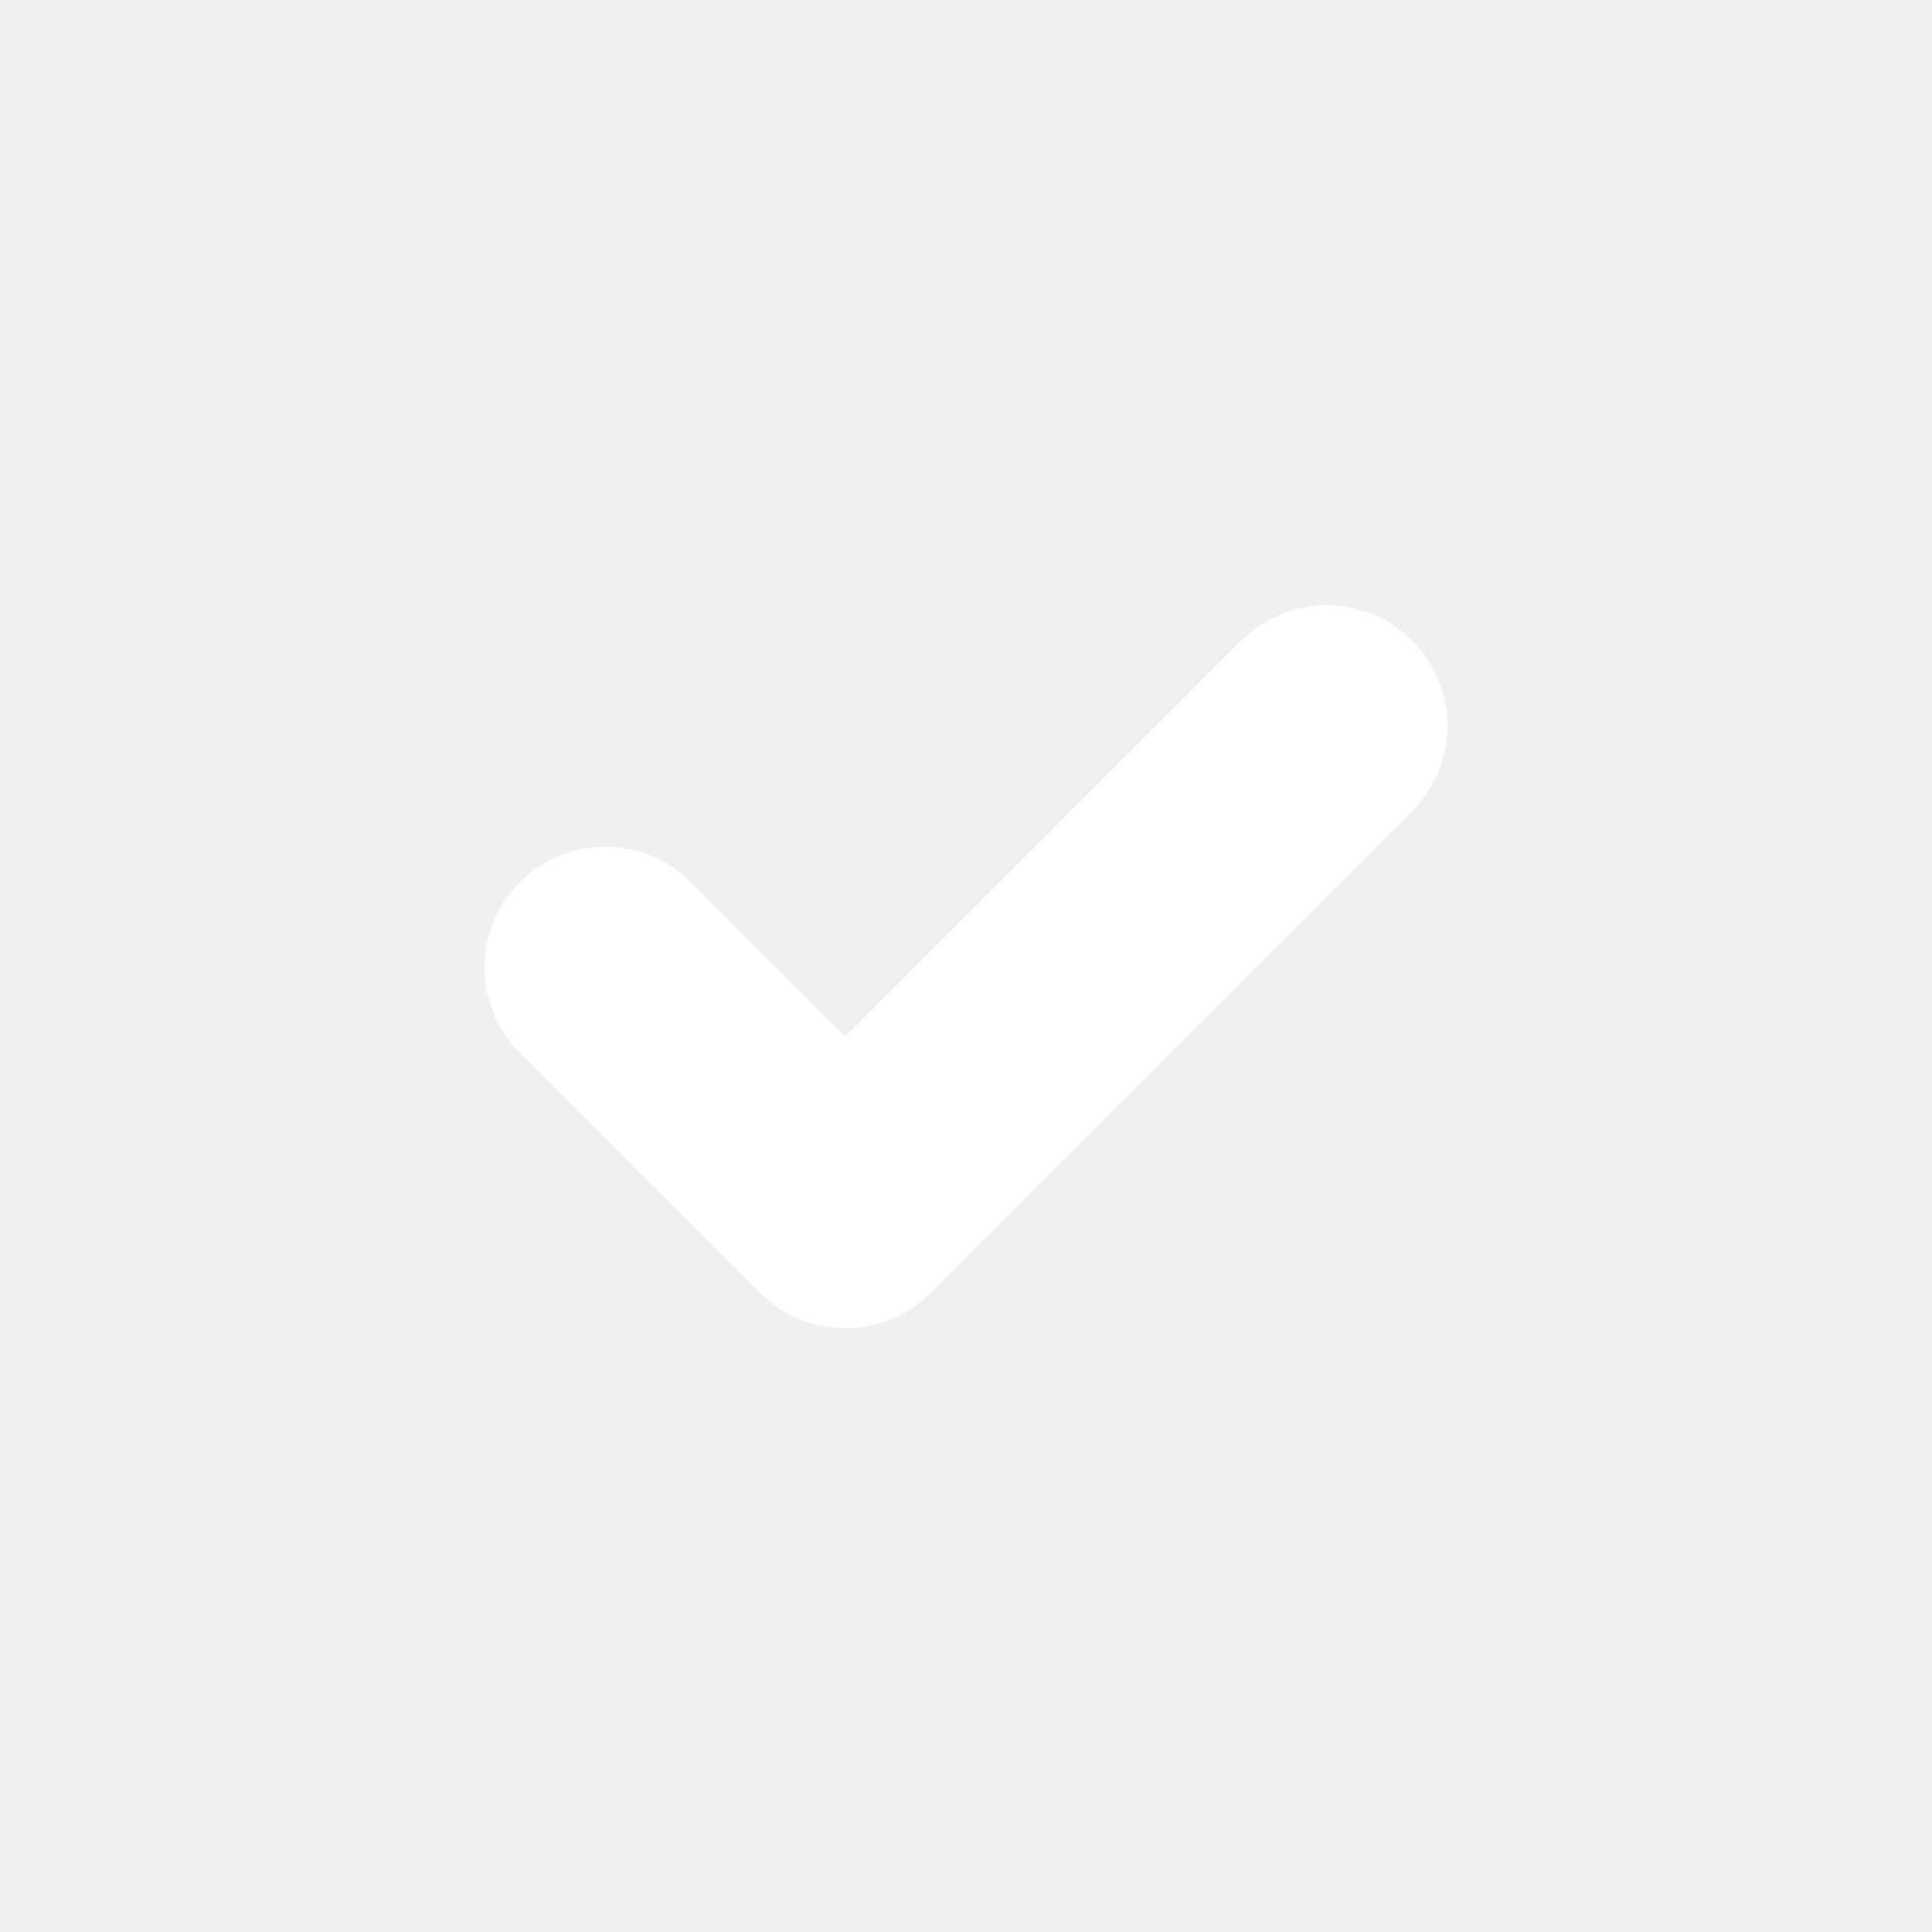
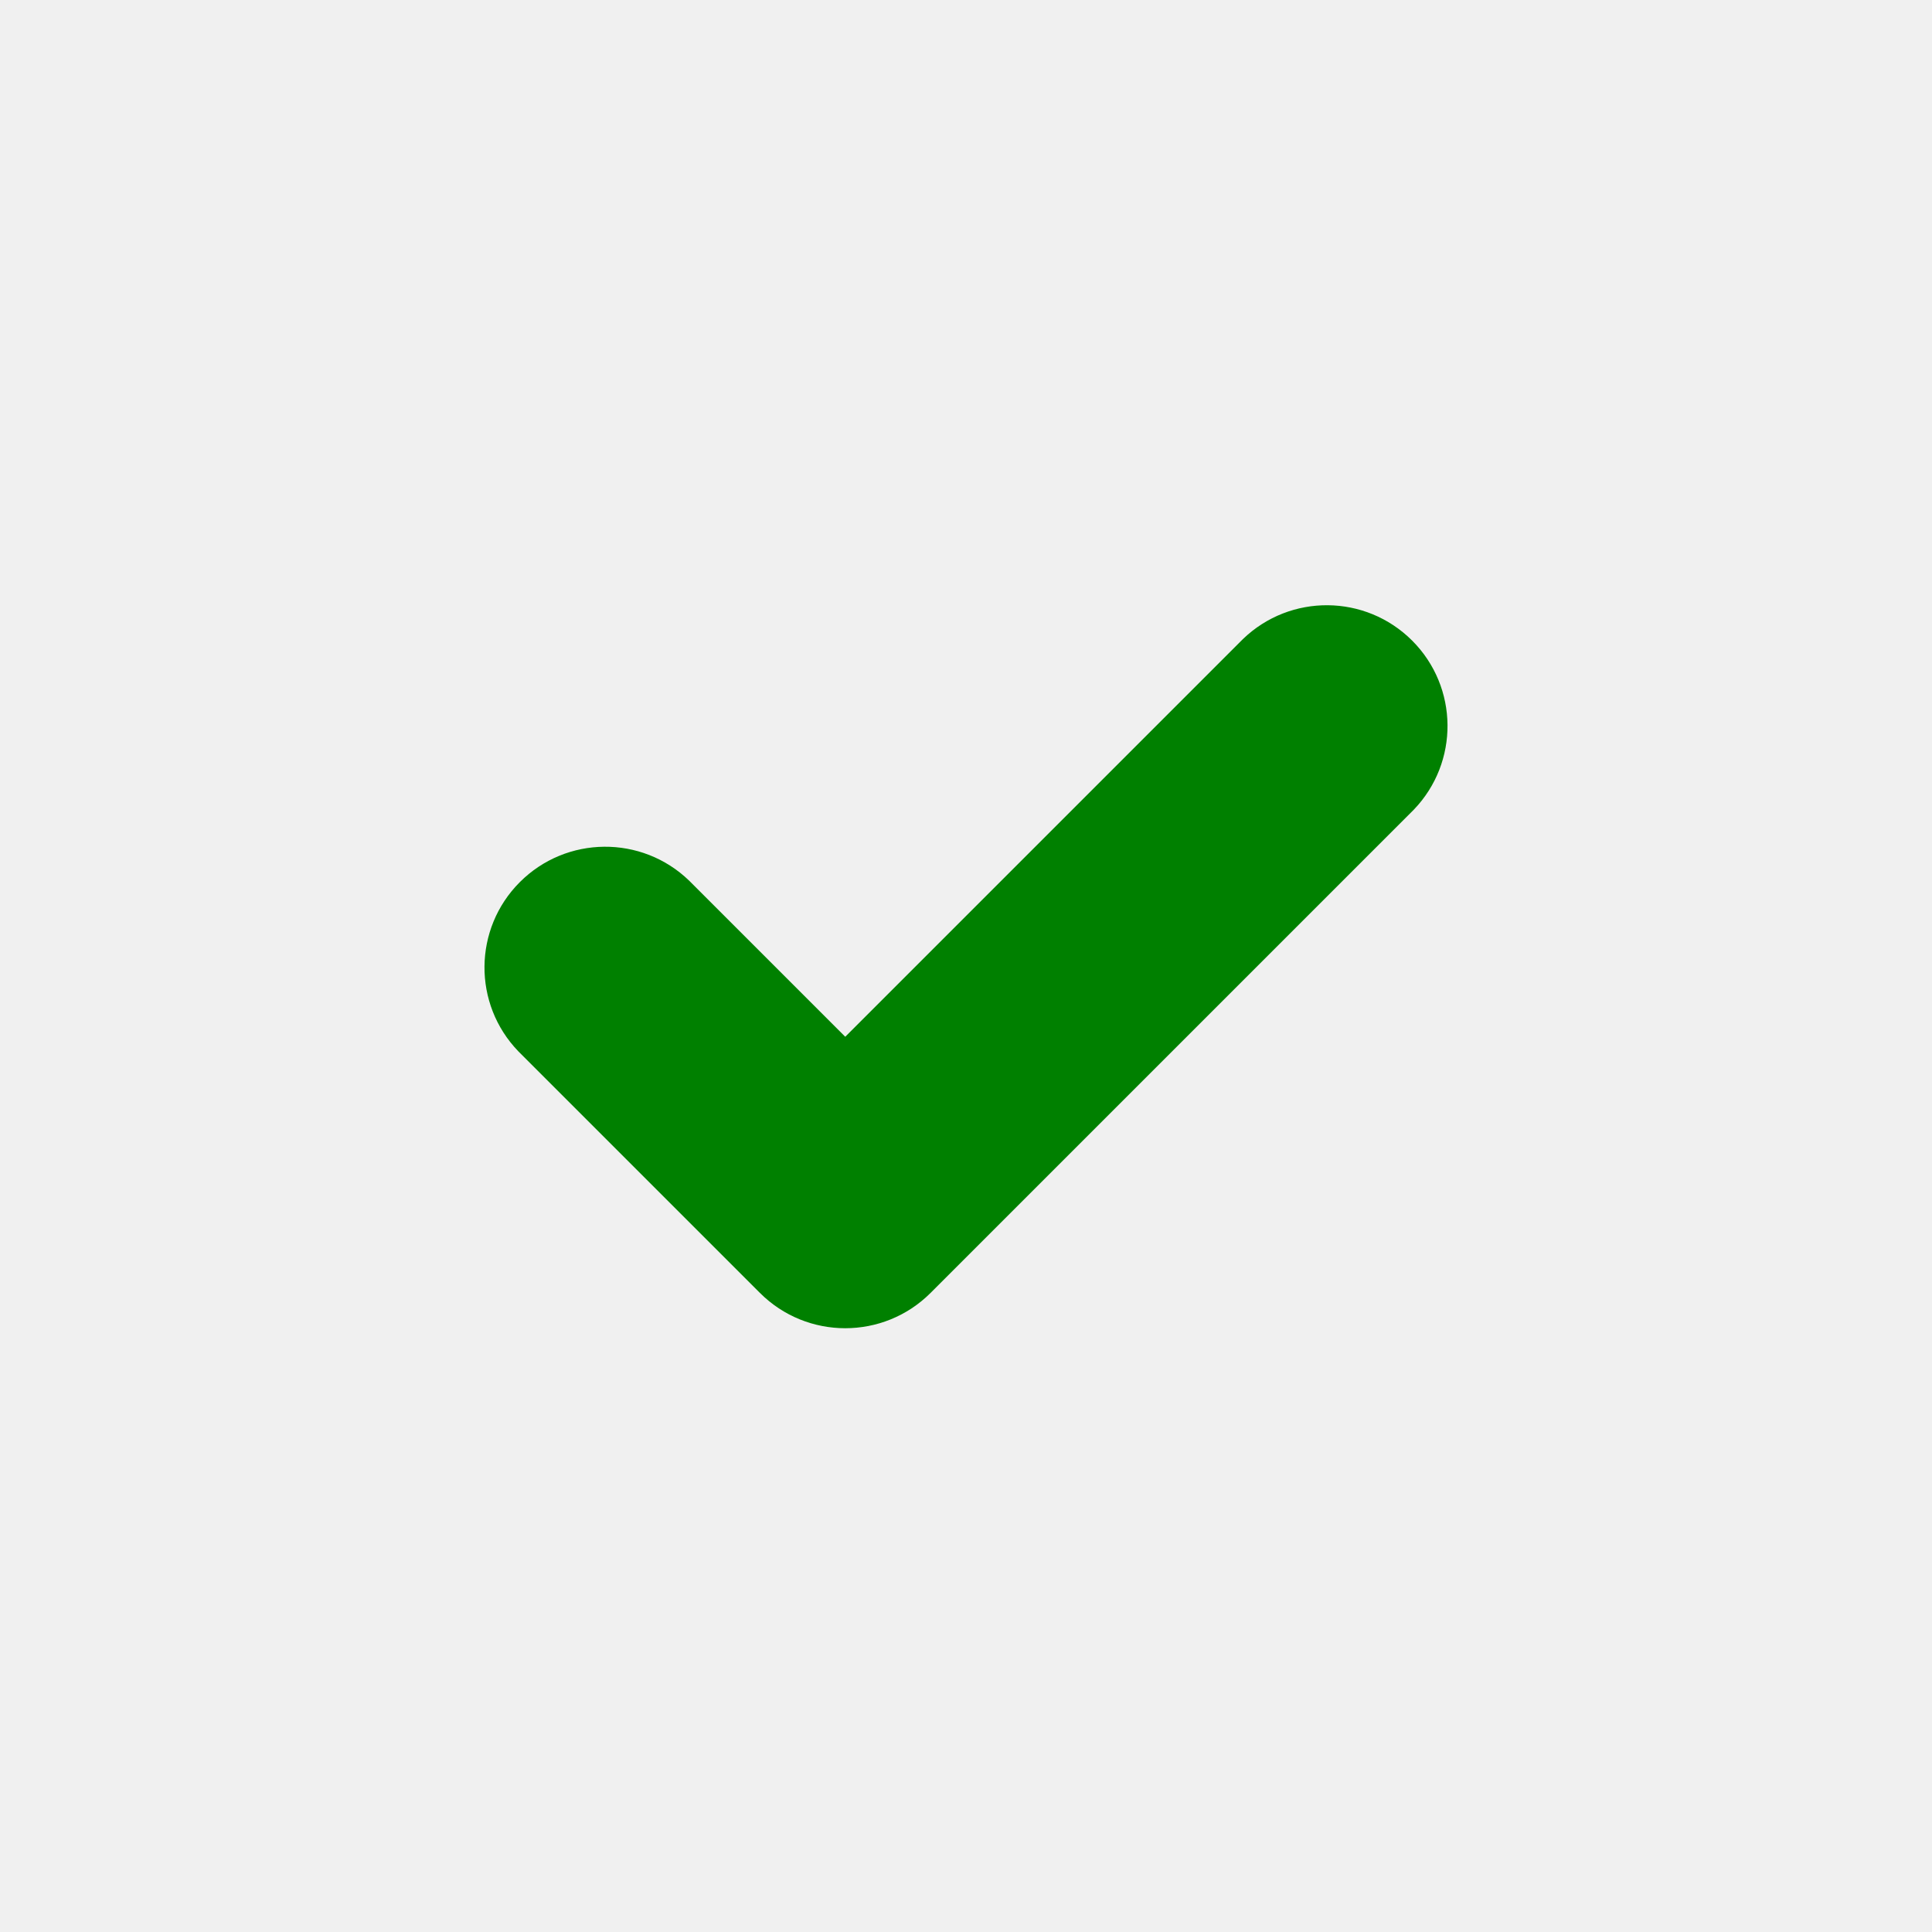
- <svg xmlns="http://www.w3.org/2000/svg" viewBox="0 0 16 16" fill="white">
+ <svg xmlns="http://www.w3.org/2000/svg" viewBox="0 0 16 16" fill="green">
  <path d="M5.707 7.293a1 1 0 0 0-1.414 1.414l2 2a1 1 0 0 0 1.414 0l4-4a1 1 0 0 0-1.414-1.414L7 8.586 5.707 7.293z" />
</svg>
